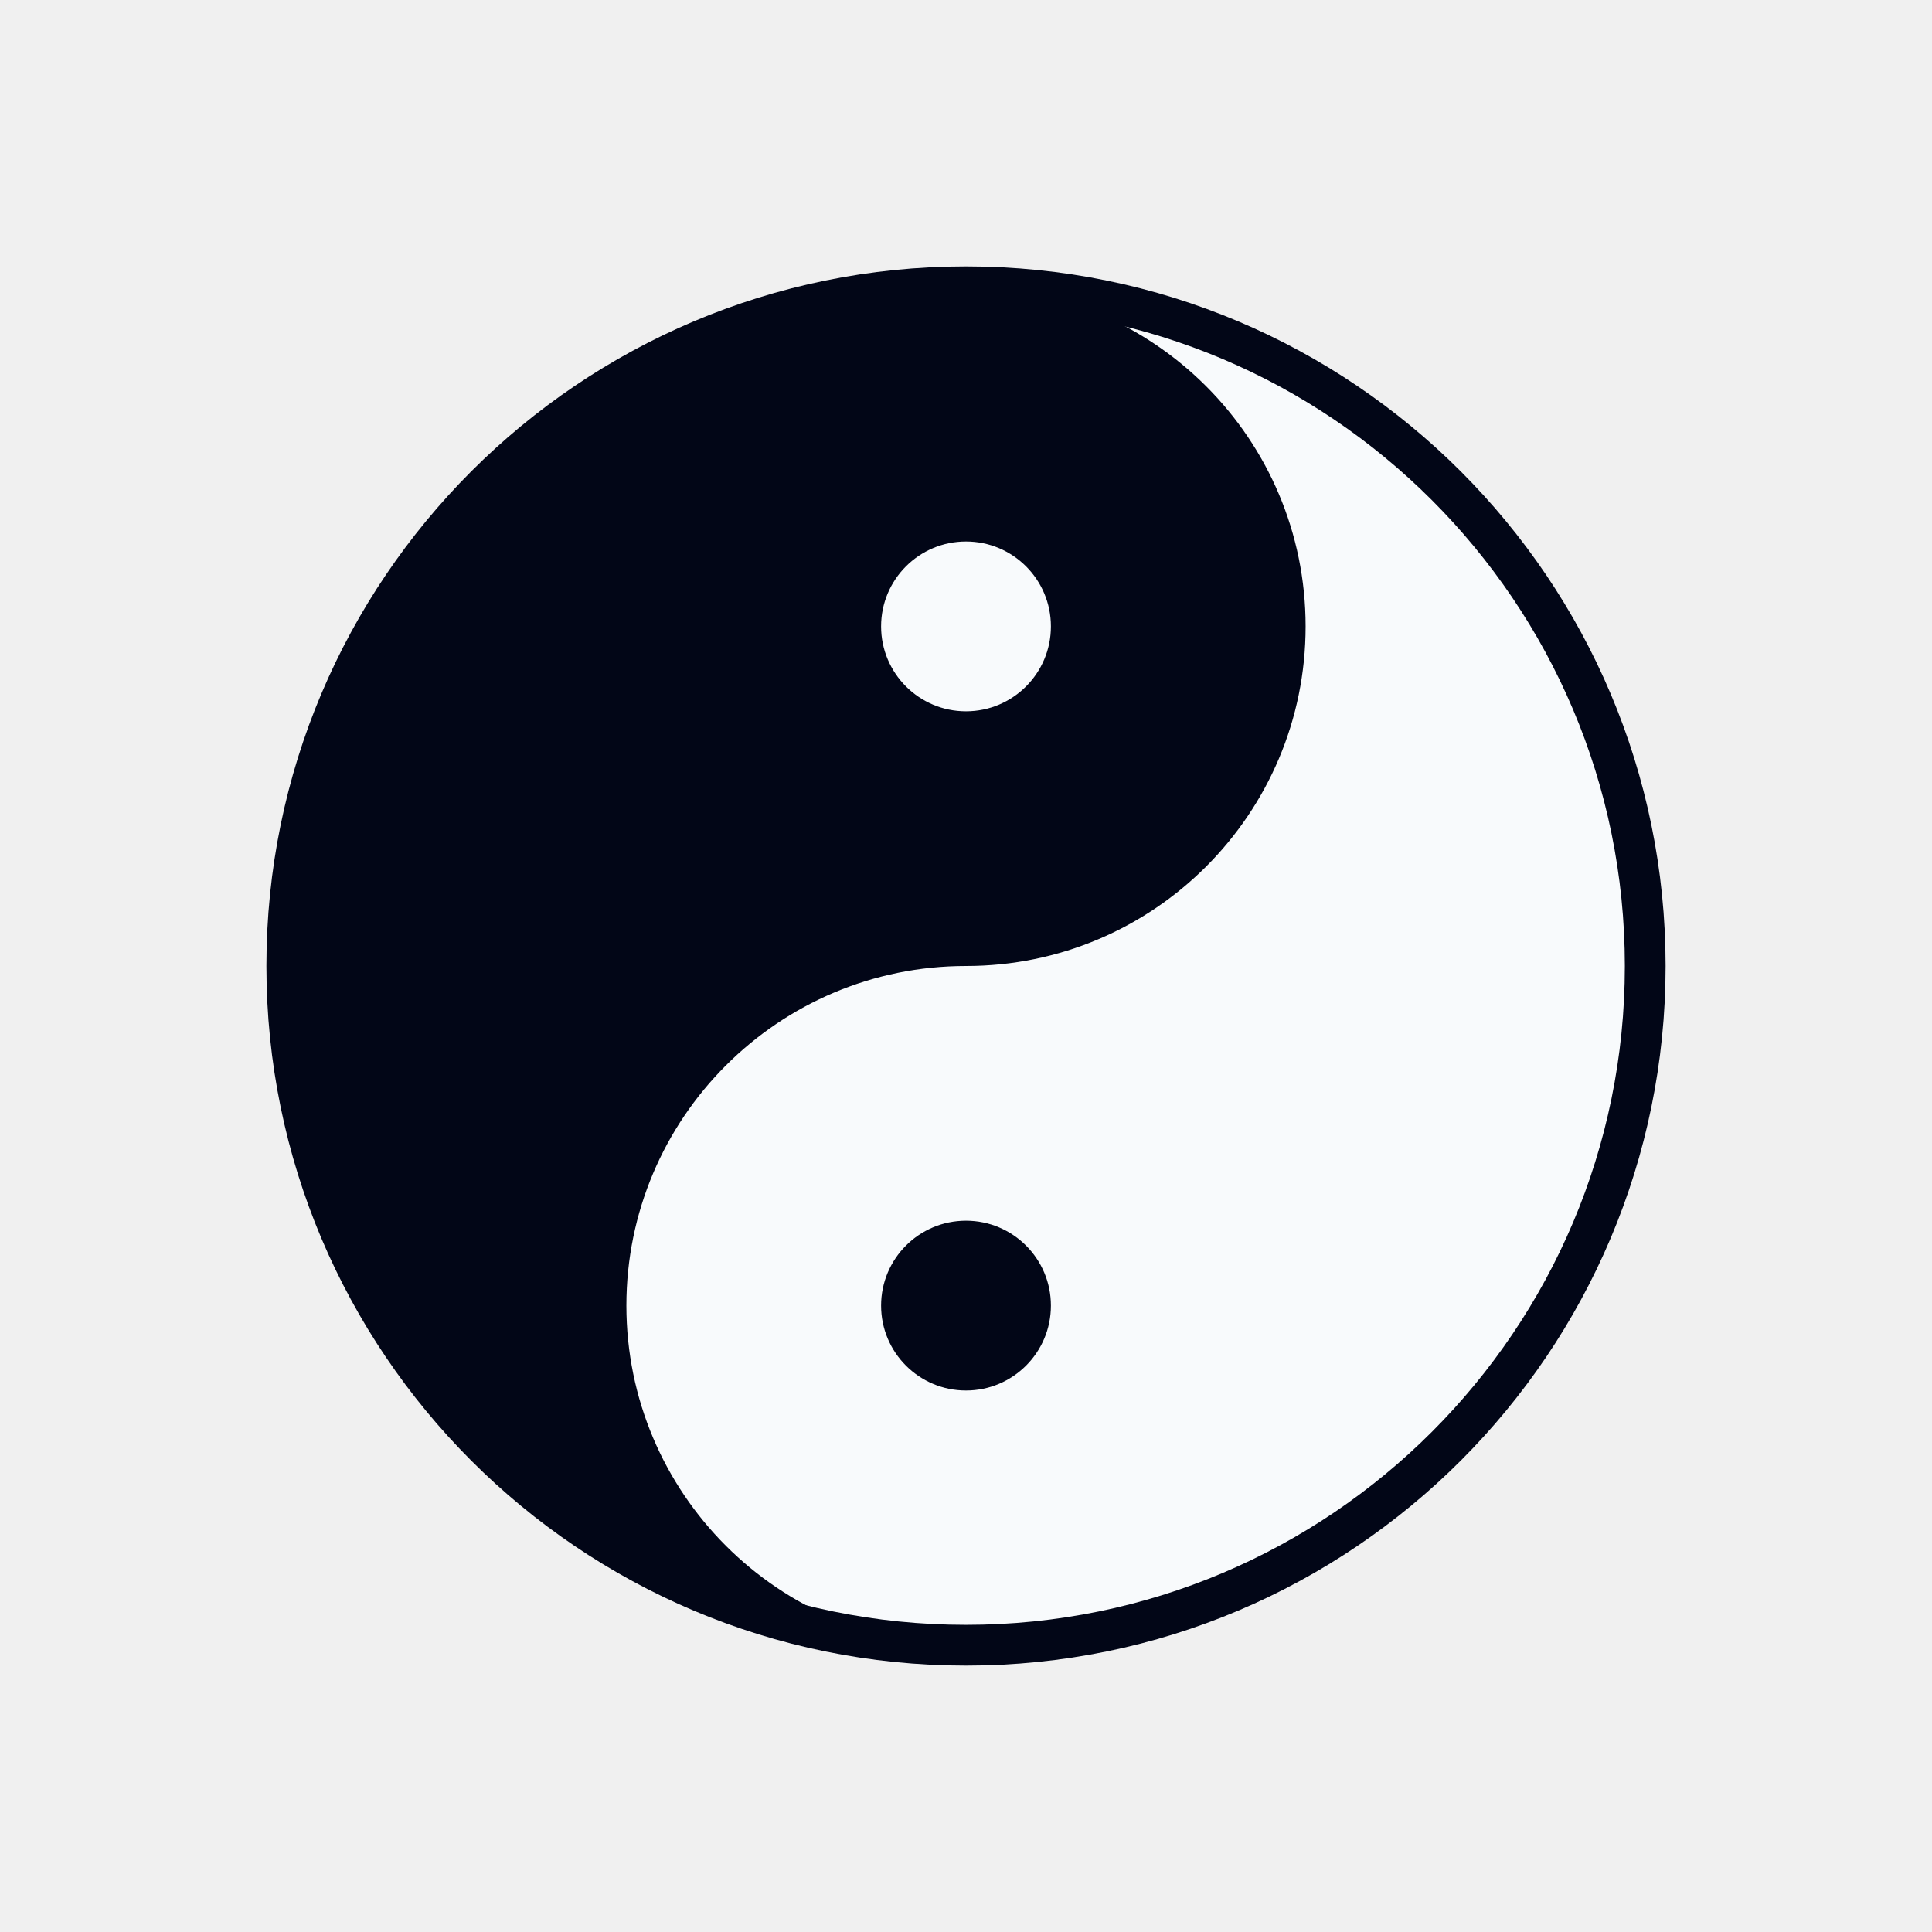
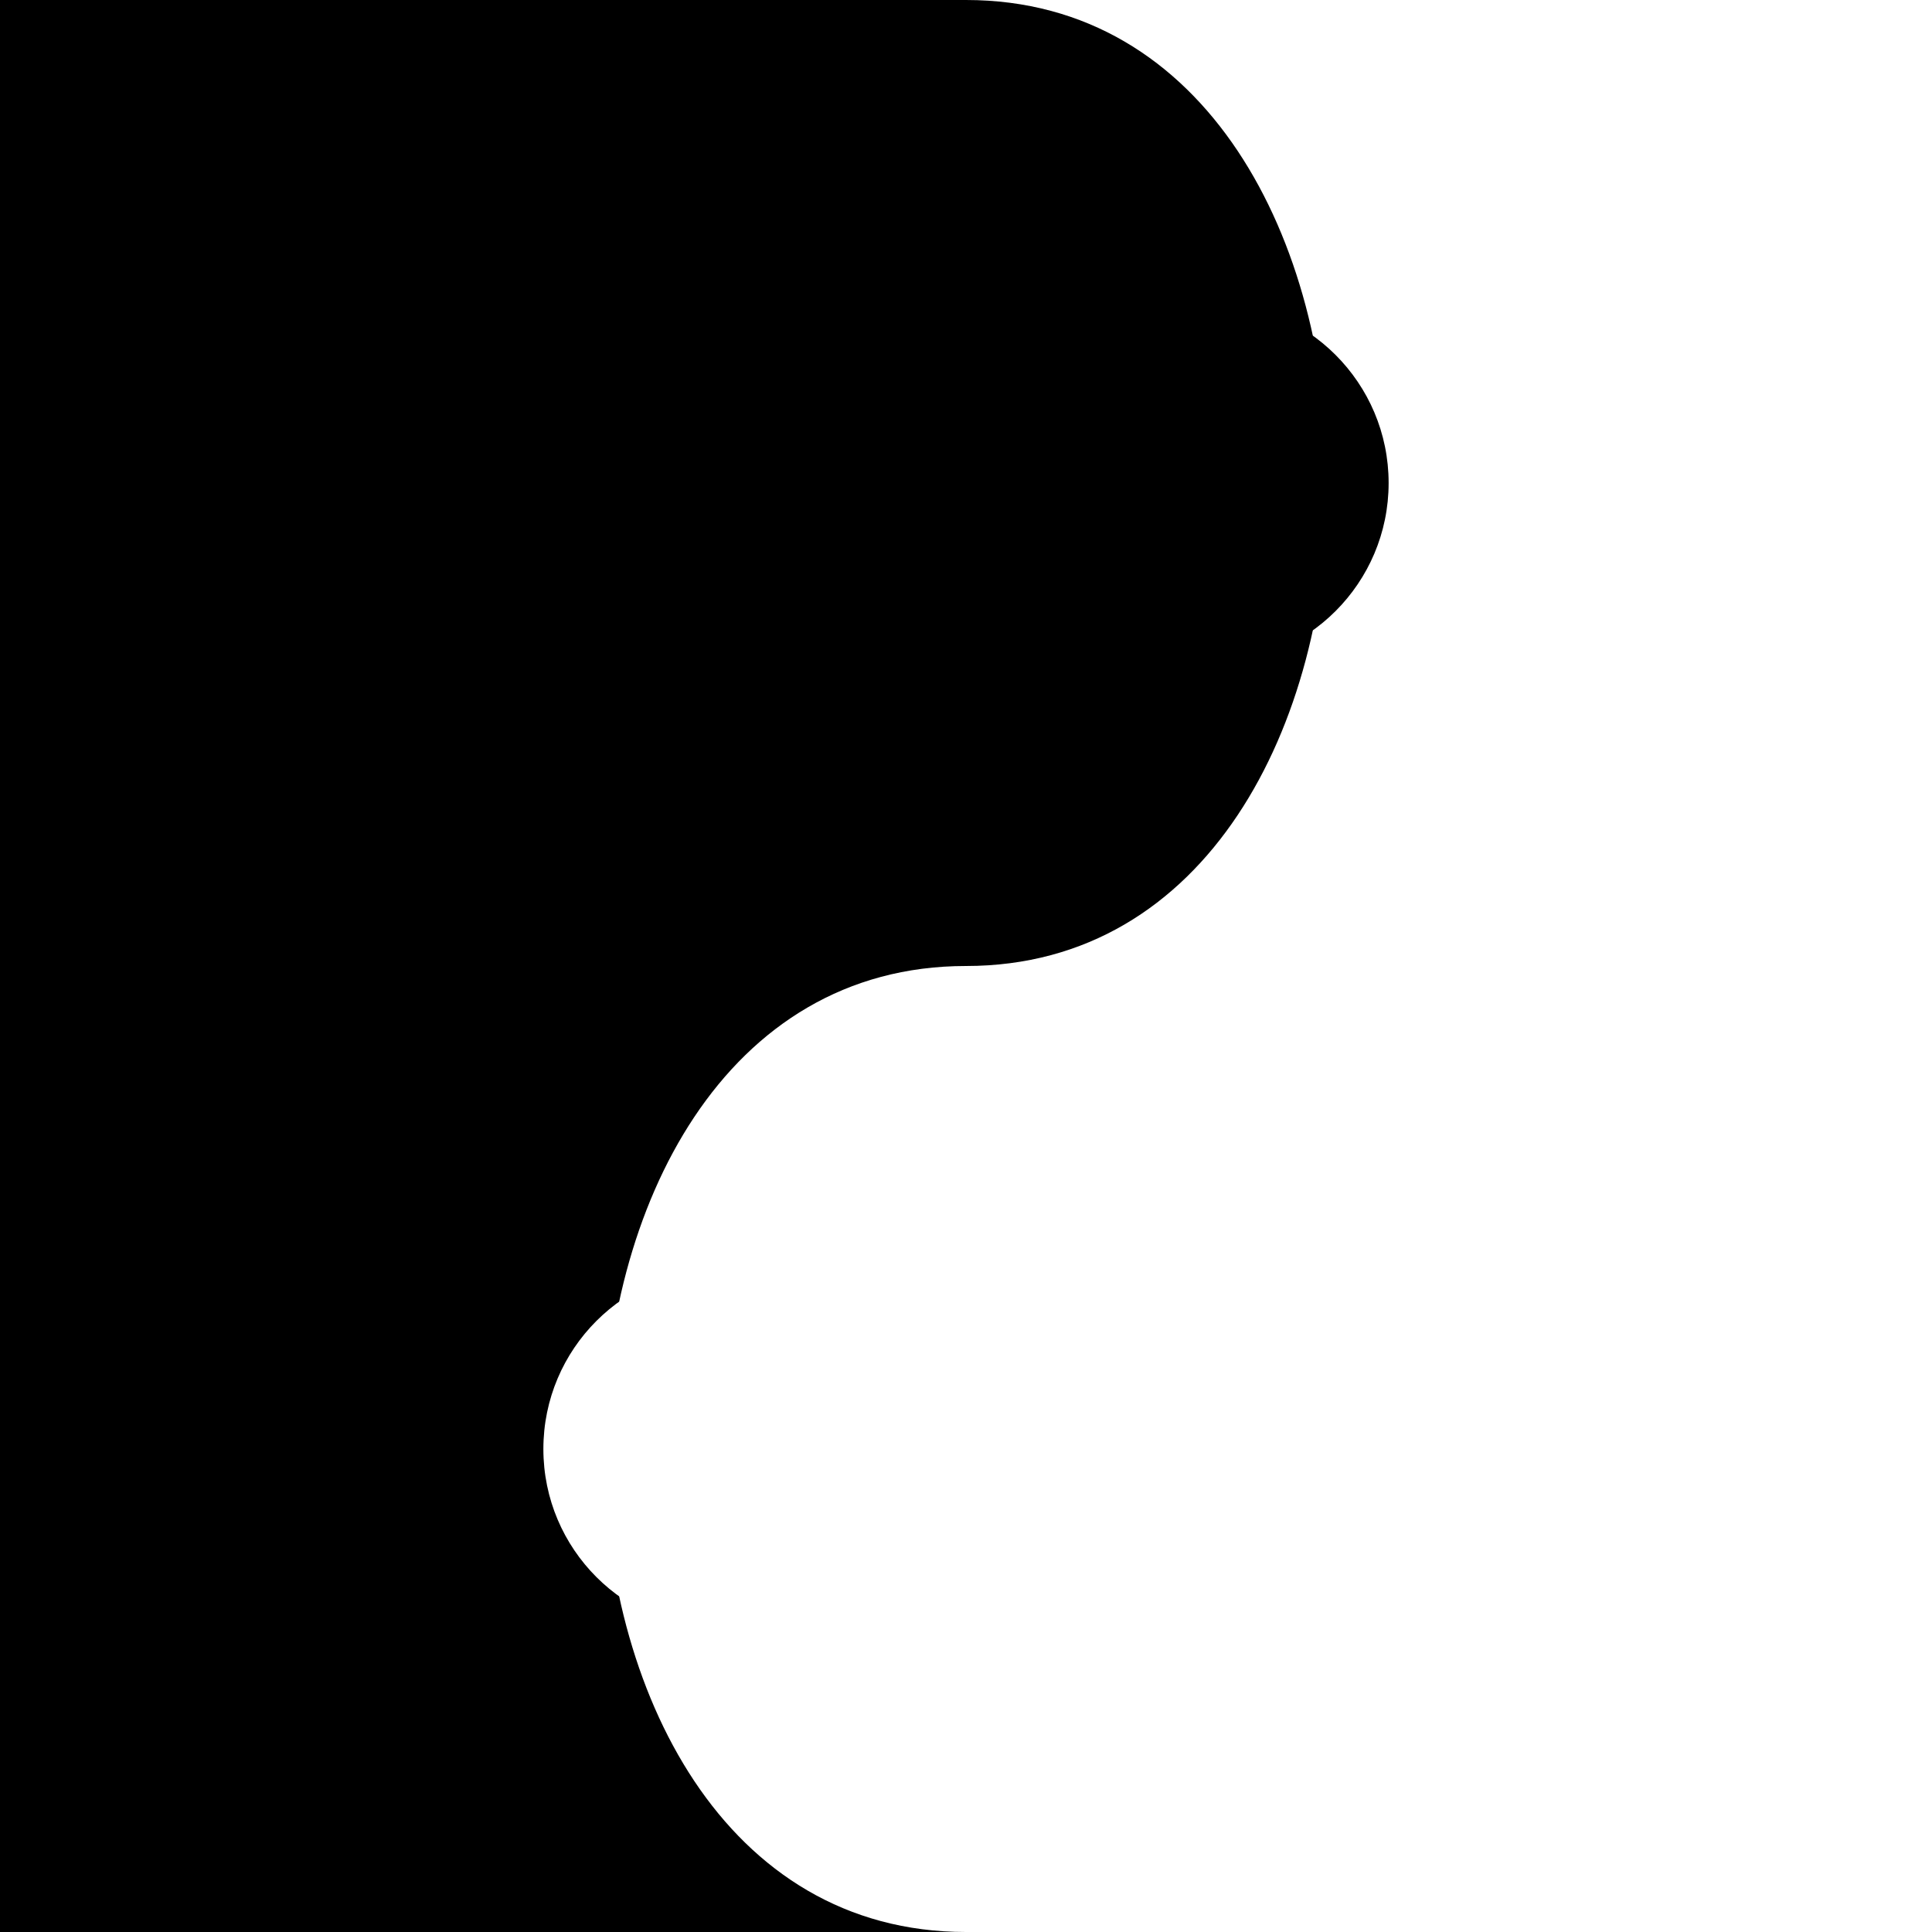
<svg xmlns="http://www.w3.org/2000/svg" viewBox="0 0 512 512">
-   <g transform="translate(256 256) scale(180)">
-     <circle r="1" fill="#f8fafc" />
-     <path d="M0,-1 A1,1 0 0,0 0,1 A0.5,0.5 0 0,1 0,0 A0.5,0.5 0 0,0 0,-1 Z" fill="#020617" />
-     <circle r="1" fill="none" stroke="#020617" stroke-width="0.06" />
-     <circle cy="-0.5" r="0.125" fill="#f8fafc" />
-     <circle cy="0.5" r="0.125" fill="#020617" />
-   </g>
+   <rect width="512" height="512" fill="#000000" />
+   <path d="M256 0 C384 0 384 256 256 256 C128 256 128 512 256 512 H512 V0 Z" fill="#ffffff" />
+   <circle cx="320" cy="128" r="48" fill="#000000" />
+   <circle cx="192" cy="384" r="48" fill="#ffffff" />
</svg>
